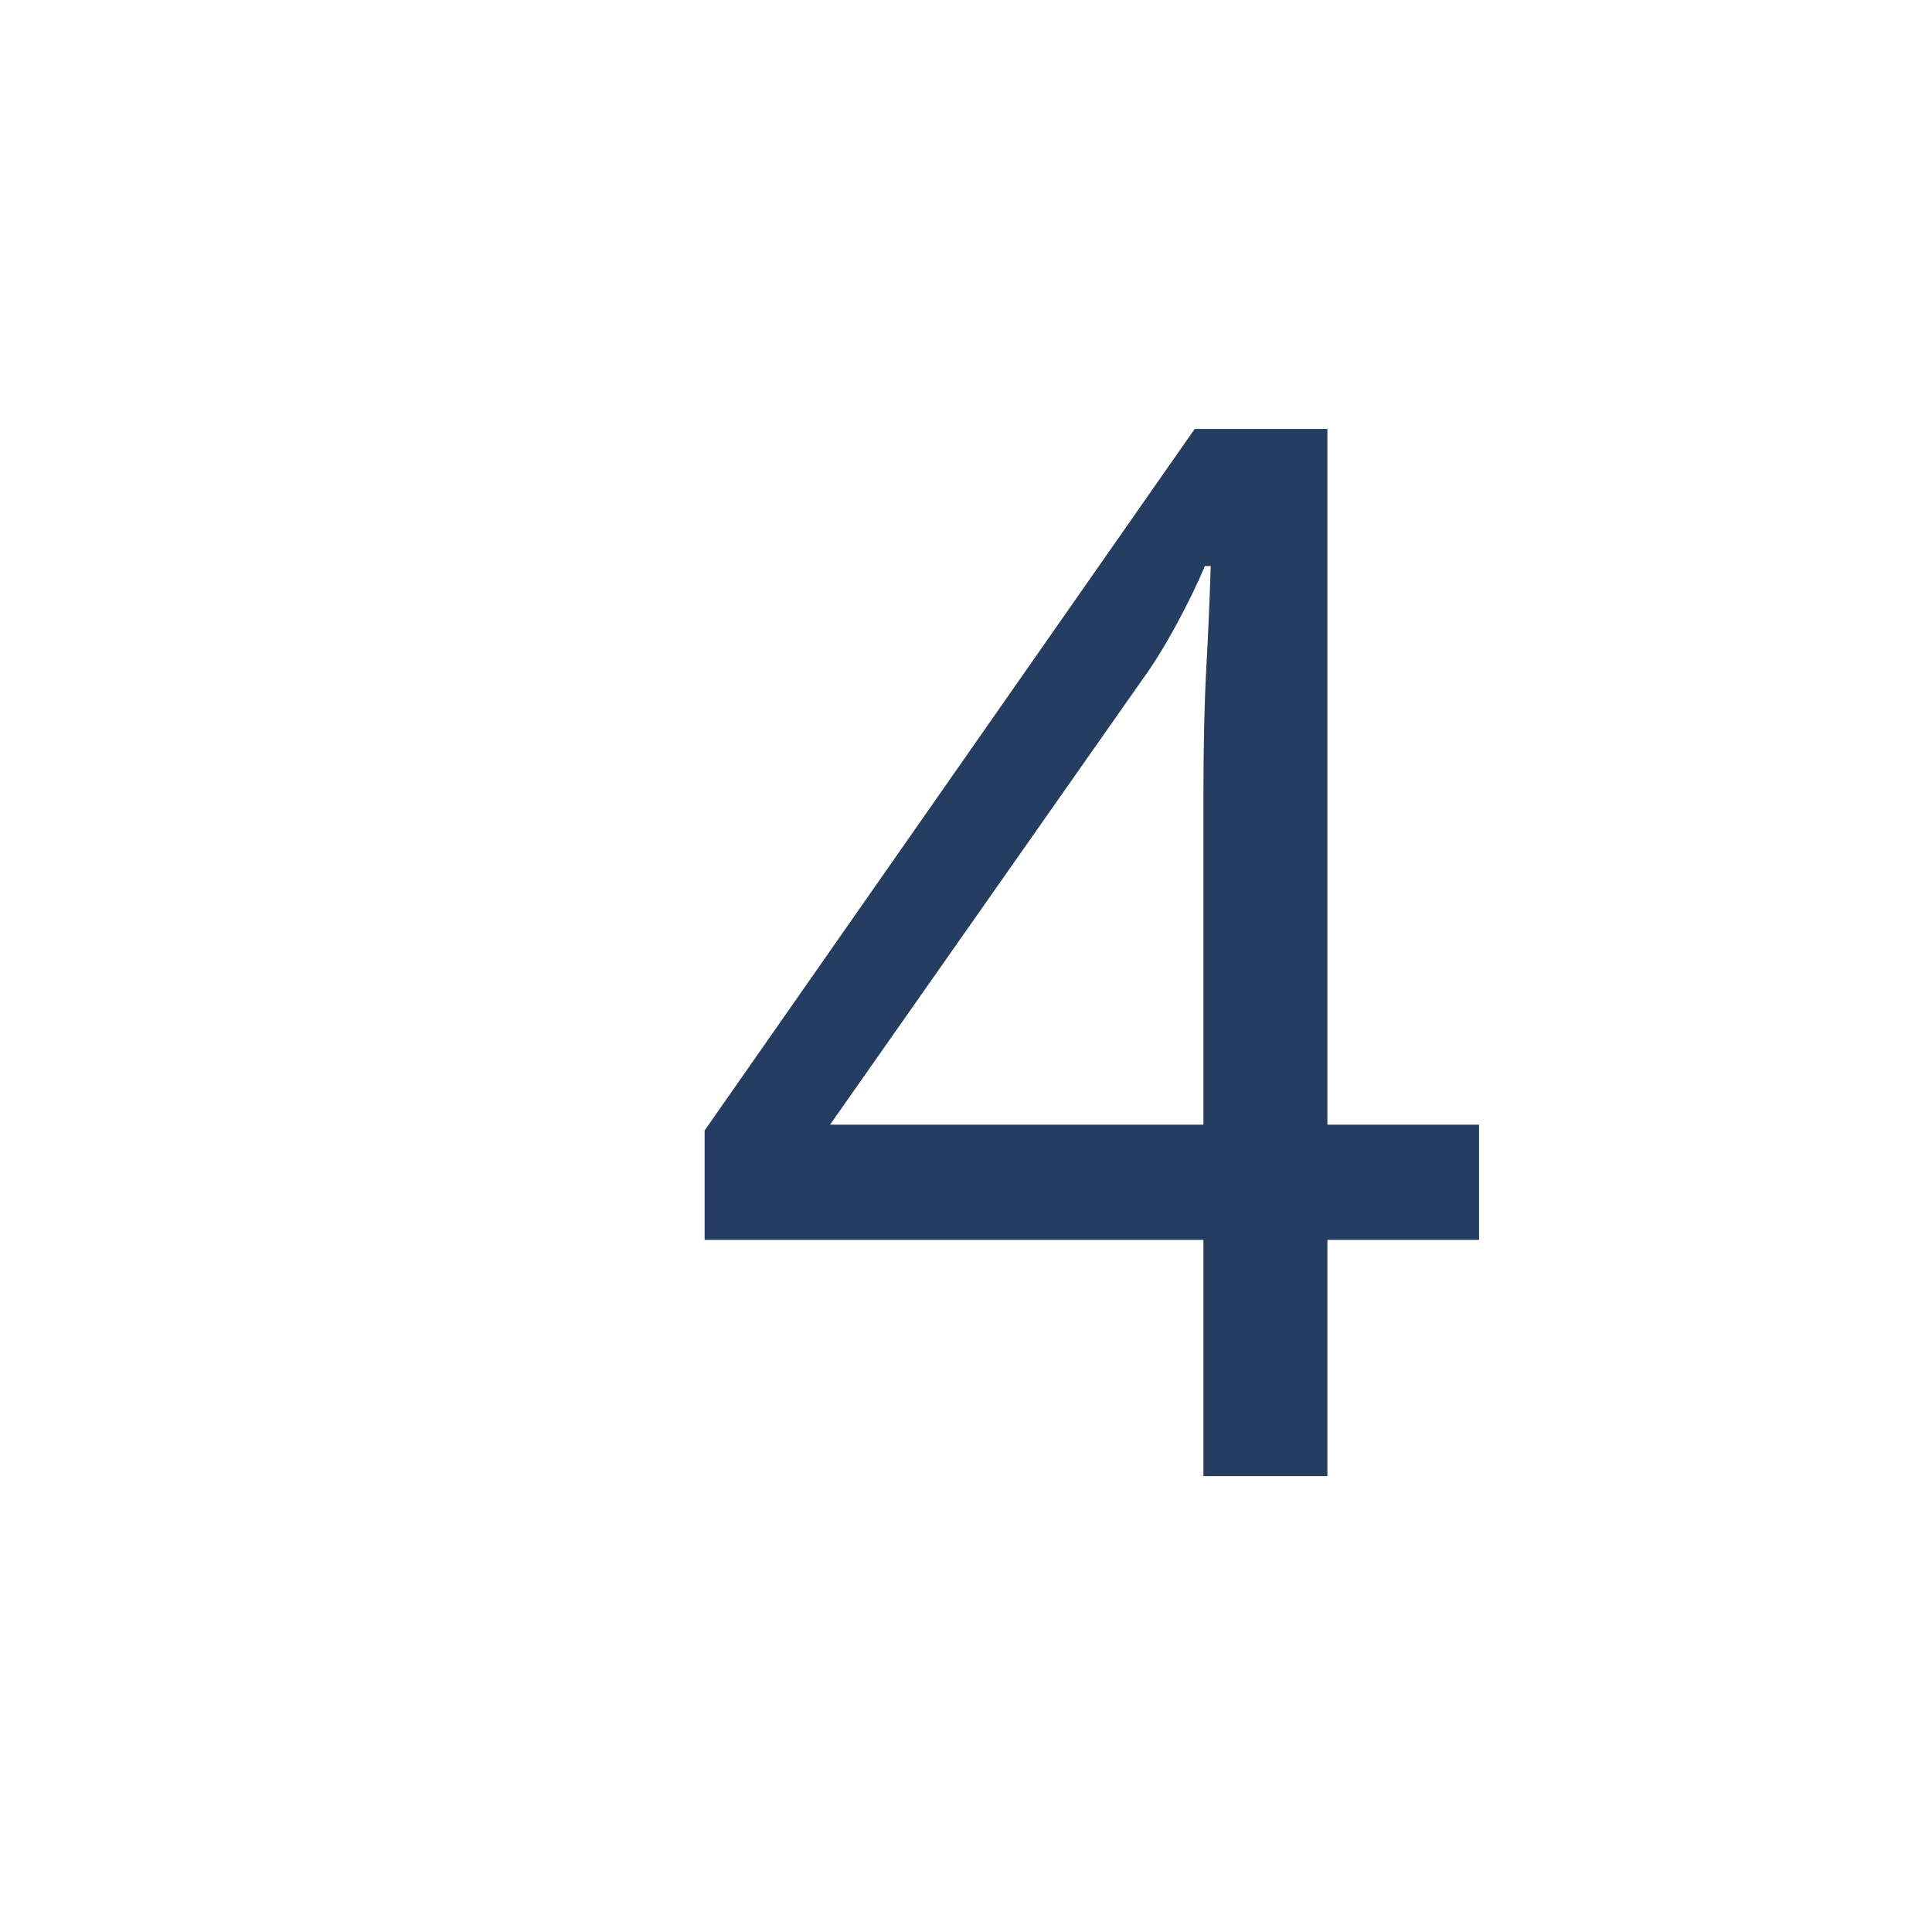
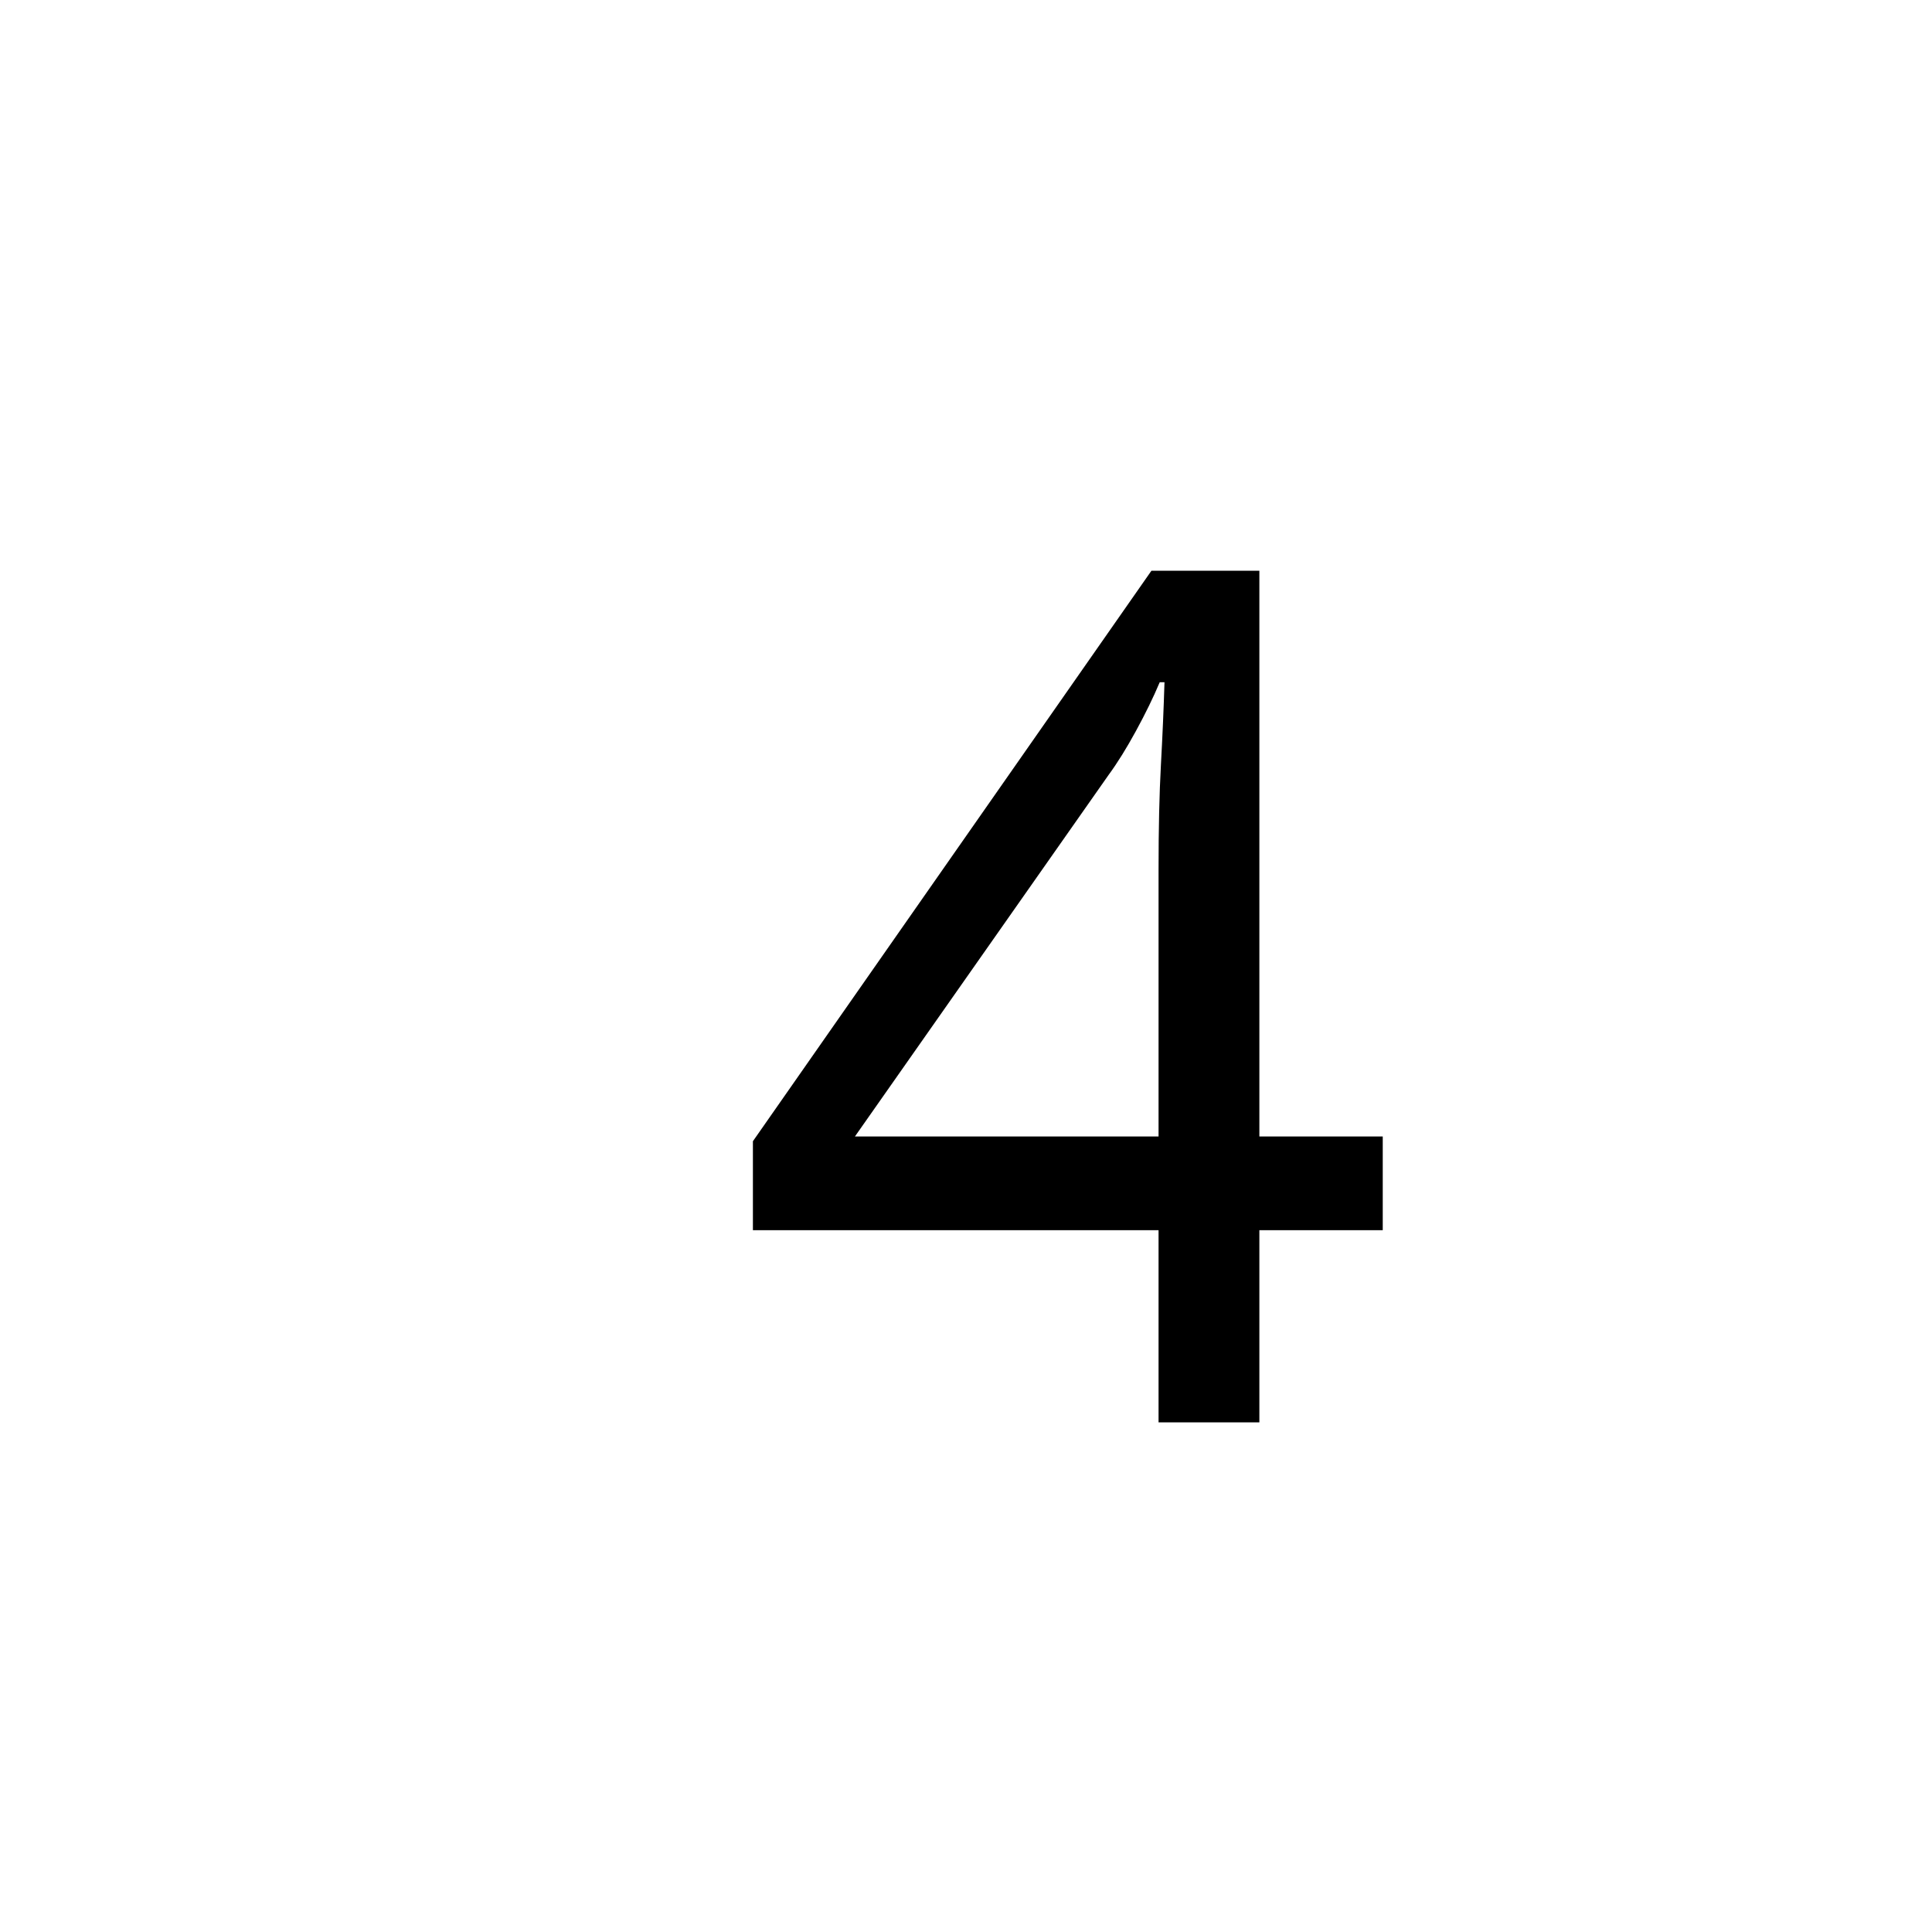
<svg xmlns="http://www.w3.org/2000/svg" width="100%" height="100%" viewBox="0 0 2084 2084" version="1.1" xml:space="preserve" style="fill-rule:evenodd;clip-rule:evenodd;stroke-linejoin:round;stroke-miterlimit:1.414;">
  <g id="Layer1">
-     <text x="727.021px" y="1592.3px" style="font-family:'BebasNeue', 'Bebas Neue', sans-serif;font-size:1573.23px;fill:#253d60;">4</text>
+     <text x="785.264px" y="1534.26px" style="font-family:'PirataOne-Regular', 'Pirata One';font-size:1279.45px;">4</text>
  </g>
</svg>
